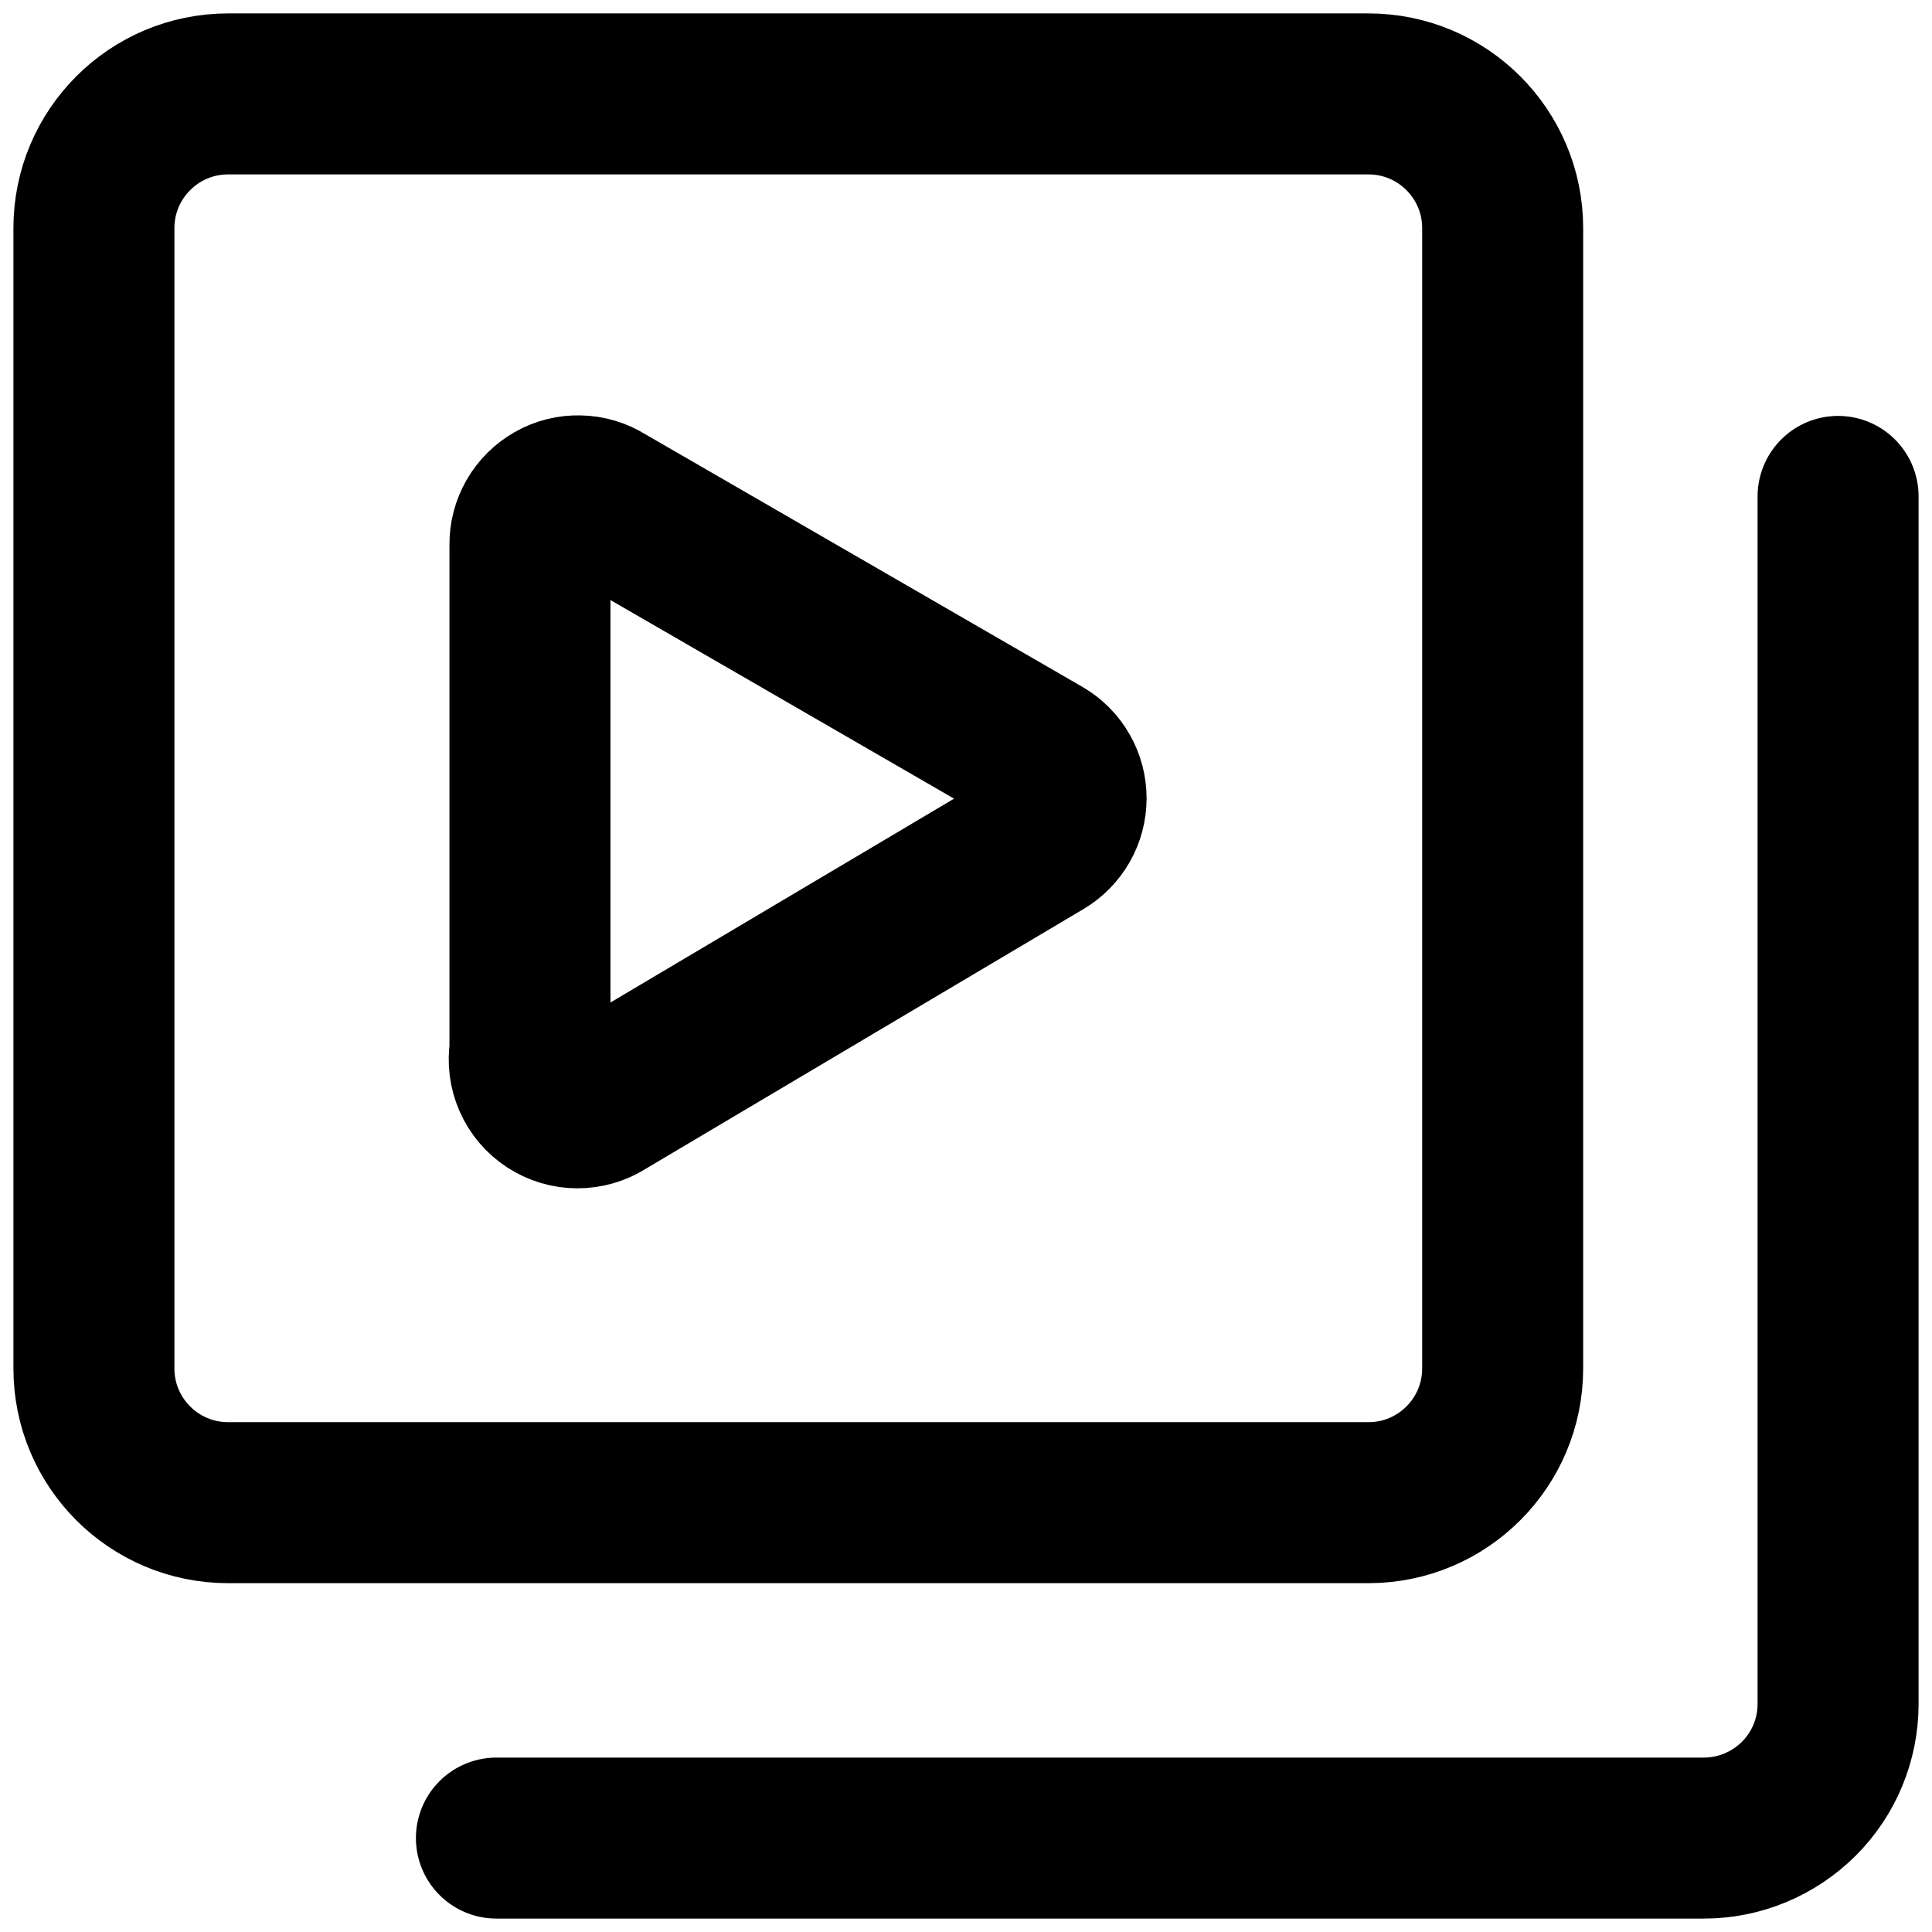
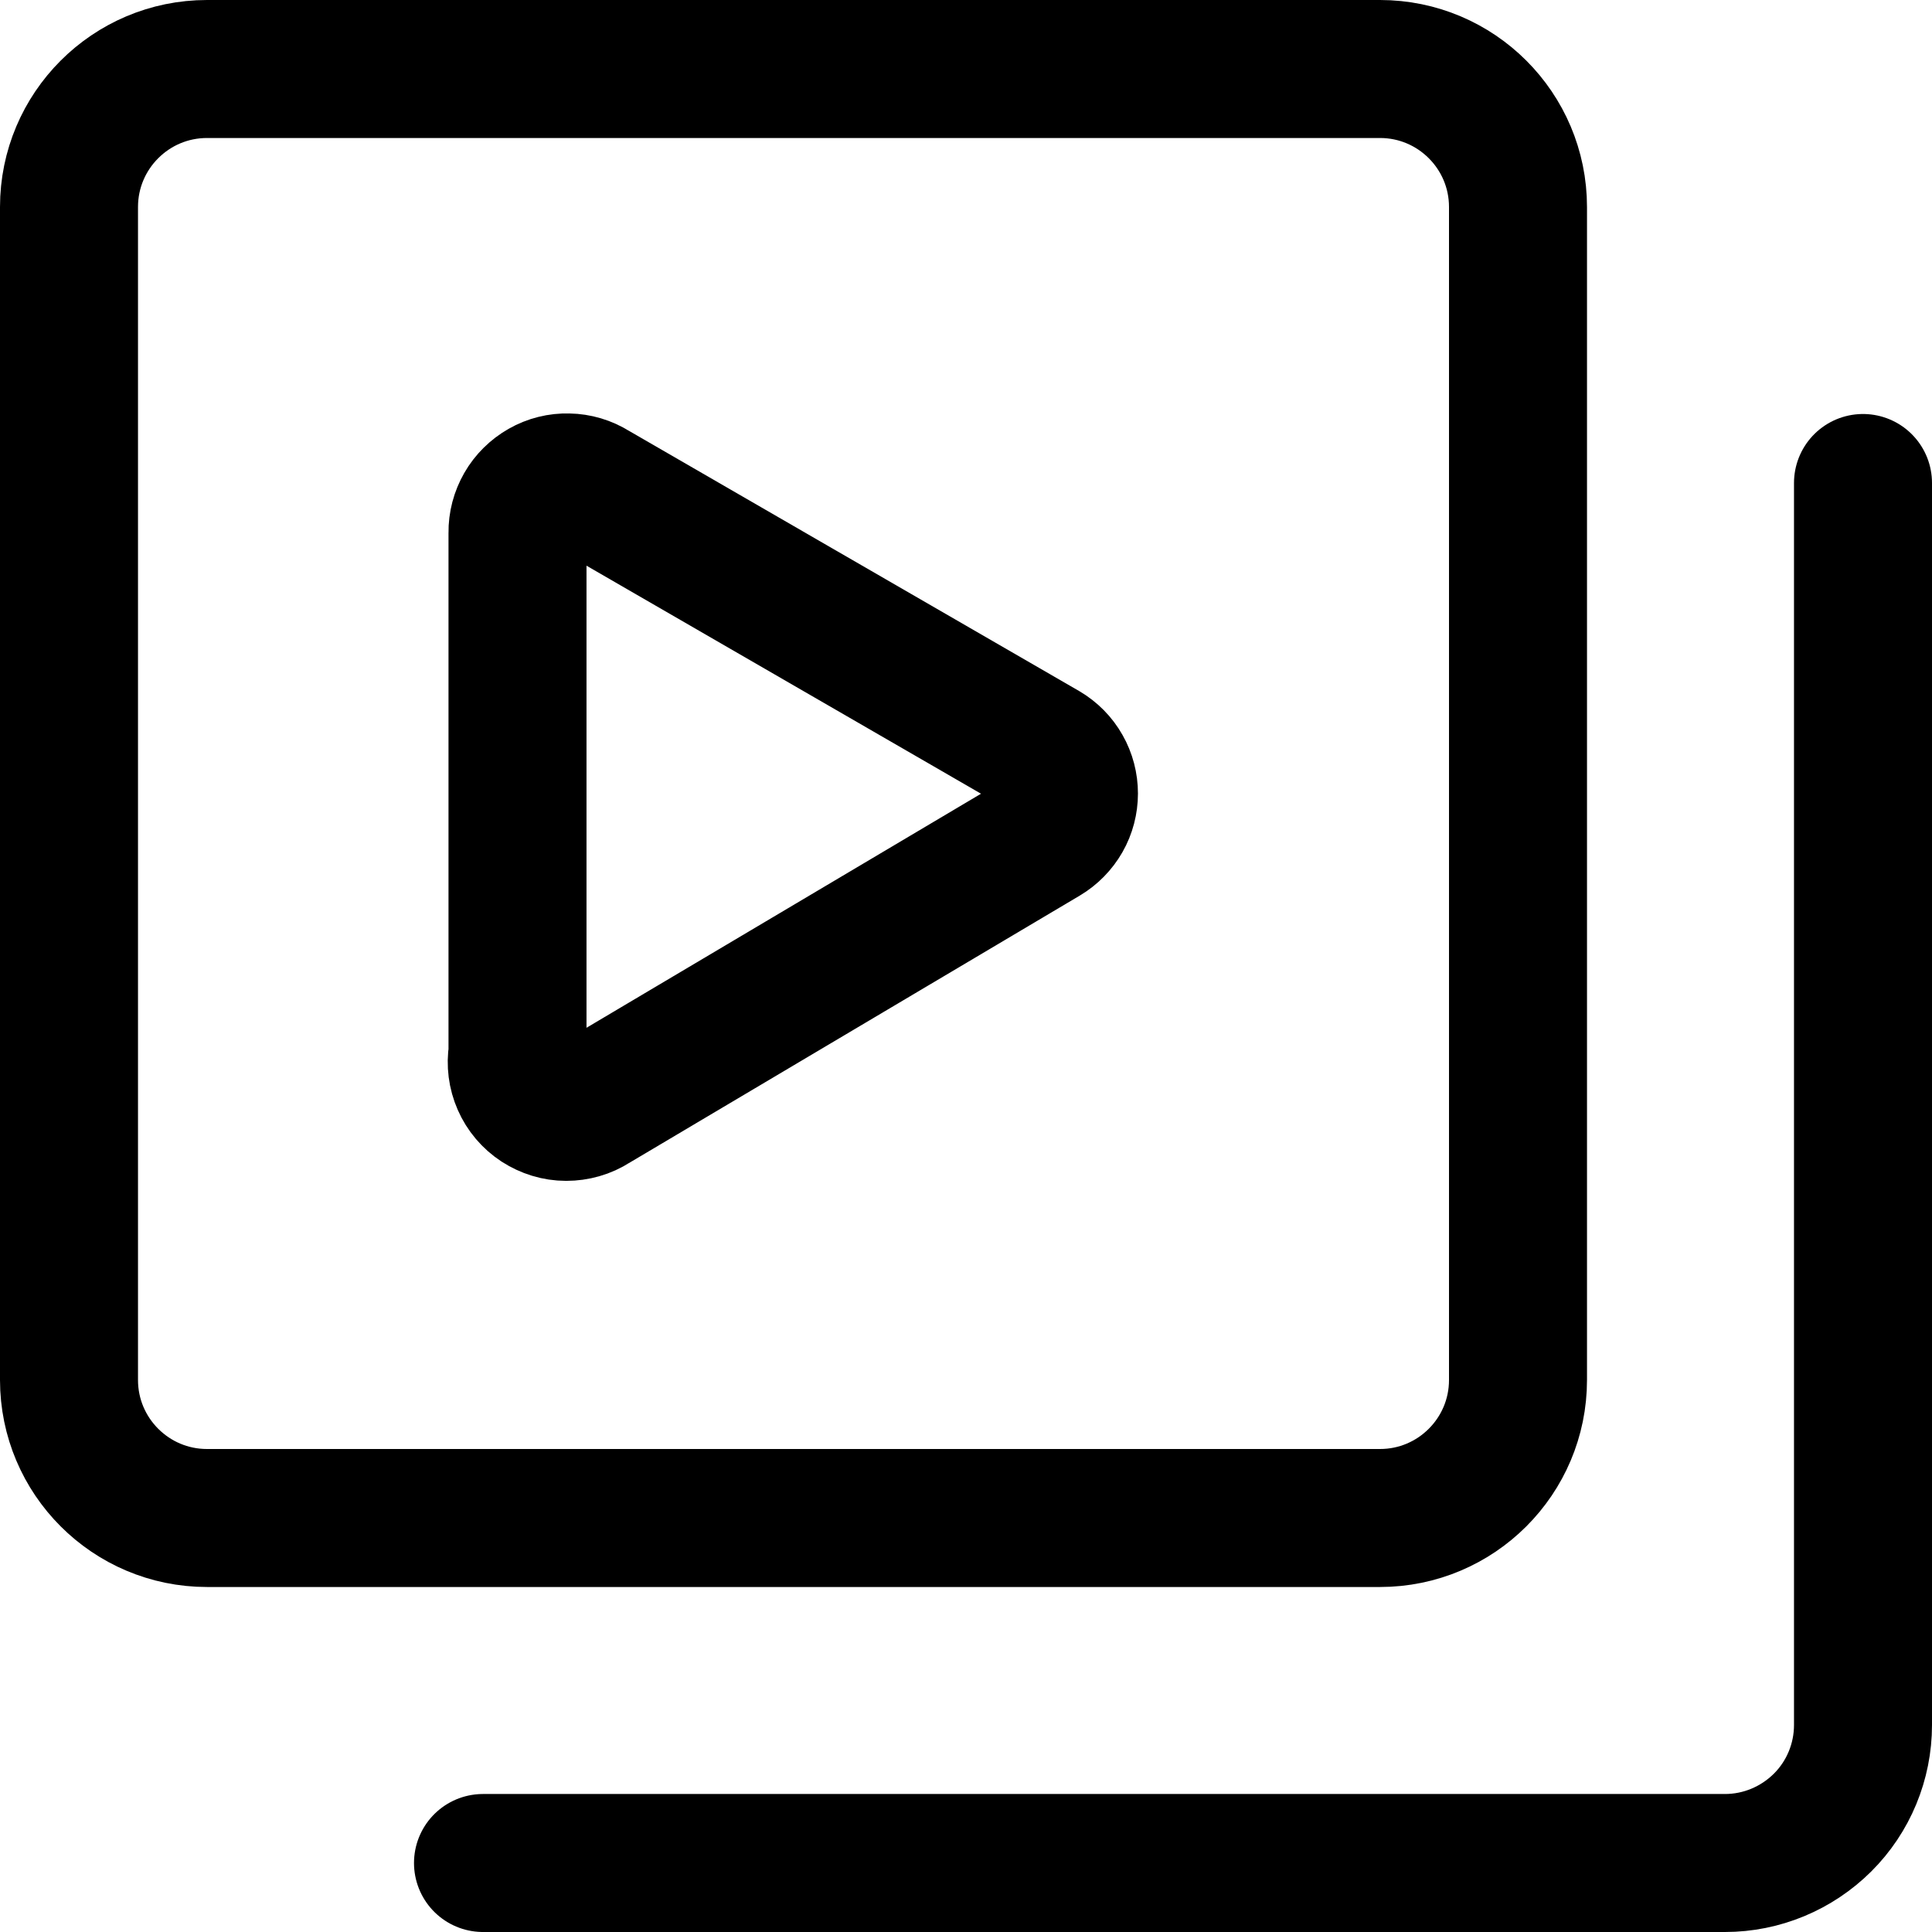
- <svg xmlns="http://www.w3.org/2000/svg" fill="none" viewBox="-0.2 -0.2 14.4 14.4" id="Play-List-8--Streamline-Core">
+ <svg xmlns="http://www.w3.org/2000/svg" fill="none" viewBox="0 0 14 14" id="Play-List-8--Streamline-Core">
  <g id="play-list-8--player-television-movies-slider-media-tv-players-video-stack-entertainment">
-     <path id="Vector" stroke="#000000" stroke-linecap="round" stroke-linejoin="round" d="M10 0.5H1.5c-0.552 0 -1 0.448 -1 1V10c0 0.552 0.448 1 1 1H10c0.552 0 1 -0.448 1 -1V1.5c0 -0.552 -0.448 -1 -1 -1Z" stroke-width="1.2" />
-     <path id="Vector_2" stroke="#000000" stroke-linecap="round" stroke-linejoin="round" d="M13.5 3.5v9c0 0.265 -0.105 0.52 -0.293 0.707s-0.442 0.293 -0.707 0.293h-9" stroke-width="1.2" />
-     <path id="Vector_3" stroke="#000000" stroke-linecap="round" stroke-linejoin="round" d="M3.75 7.64v-3.78c-0.001 -0.065 0.016 -0.128 0.048 -0.184 0.032 -0.056 0.079 -0.102 0.135 -0.134 0.056 -0.032 0.12 -0.048 0.184 -0.046 0.065 0.001 0.128 0.02 0.182 0.054l3.27 1.89c0.054 0.032 0.099 0.077 0.13 0.132 0.031 0.054 0.047 0.116 0.047 0.178s-0.016 0.124 -0.047 0.178c-0.031 0.054 -0.076 0.1 -0.13 0.132l-3.27 1.94c-0.058 0.038 -0.127 0.057 -0.196 0.057 -0.07 -0 -0.137 -0.021 -0.196 -0.059 -0.058 -0.038 -0.104 -0.092 -0.132 -0.156 -0.028 -0.064 -0.037 -0.134 -0.026 -0.203v0Z" stroke-width="1.2" />
+     <path id="Vector" stroke="#000000" stroke-linecap="round" stroke-linejoin="round" d="M10 0.5H1.5c-0.552 0 -1 0.448 -1 1V10c0 0.552 0.448 1 1 1H10c0.552 0 1 -0.448 1 -1V1.5c0 -0.552 -0.448 -1 -1 -1Z" stroke-width="1" />
+     <path id="Vector_2" stroke="#000000" stroke-linecap="round" stroke-linejoin="round" d="M13.5 3.5v9c0 0.265 -0.105 0.52 -0.293 0.707s-0.442 0.293 -0.707 0.293h-9" stroke-width="1" />
+     <path id="Vector_3" stroke="#000000" stroke-linecap="round" stroke-linejoin="round" d="M3.75 7.64v-3.78c-0.001 -0.065 0.016 -0.128 0.048 -0.184 0.032 -0.056 0.079 -0.102 0.135 -0.134 0.056 -0.032 0.12 -0.048 0.184 -0.046 0.065 0.001 0.128 0.02 0.182 0.054l3.27 1.89c0.054 0.032 0.099 0.077 0.13 0.132 0.031 0.054 0.047 0.116 0.047 0.178s-0.016 0.124 -0.047 0.178c-0.031 0.054 -0.076 0.1 -0.13 0.132l-3.27 1.94c-0.058 0.038 -0.127 0.057 -0.196 0.057 -0.07 -0 -0.137 -0.021 -0.196 -0.059 -0.058 -0.038 -0.104 -0.092 -0.132 -0.156 -0.028 -0.064 -0.037 -0.134 -0.026 -0.203v0Z" stroke-width="1" />
  </g>
</svg>
